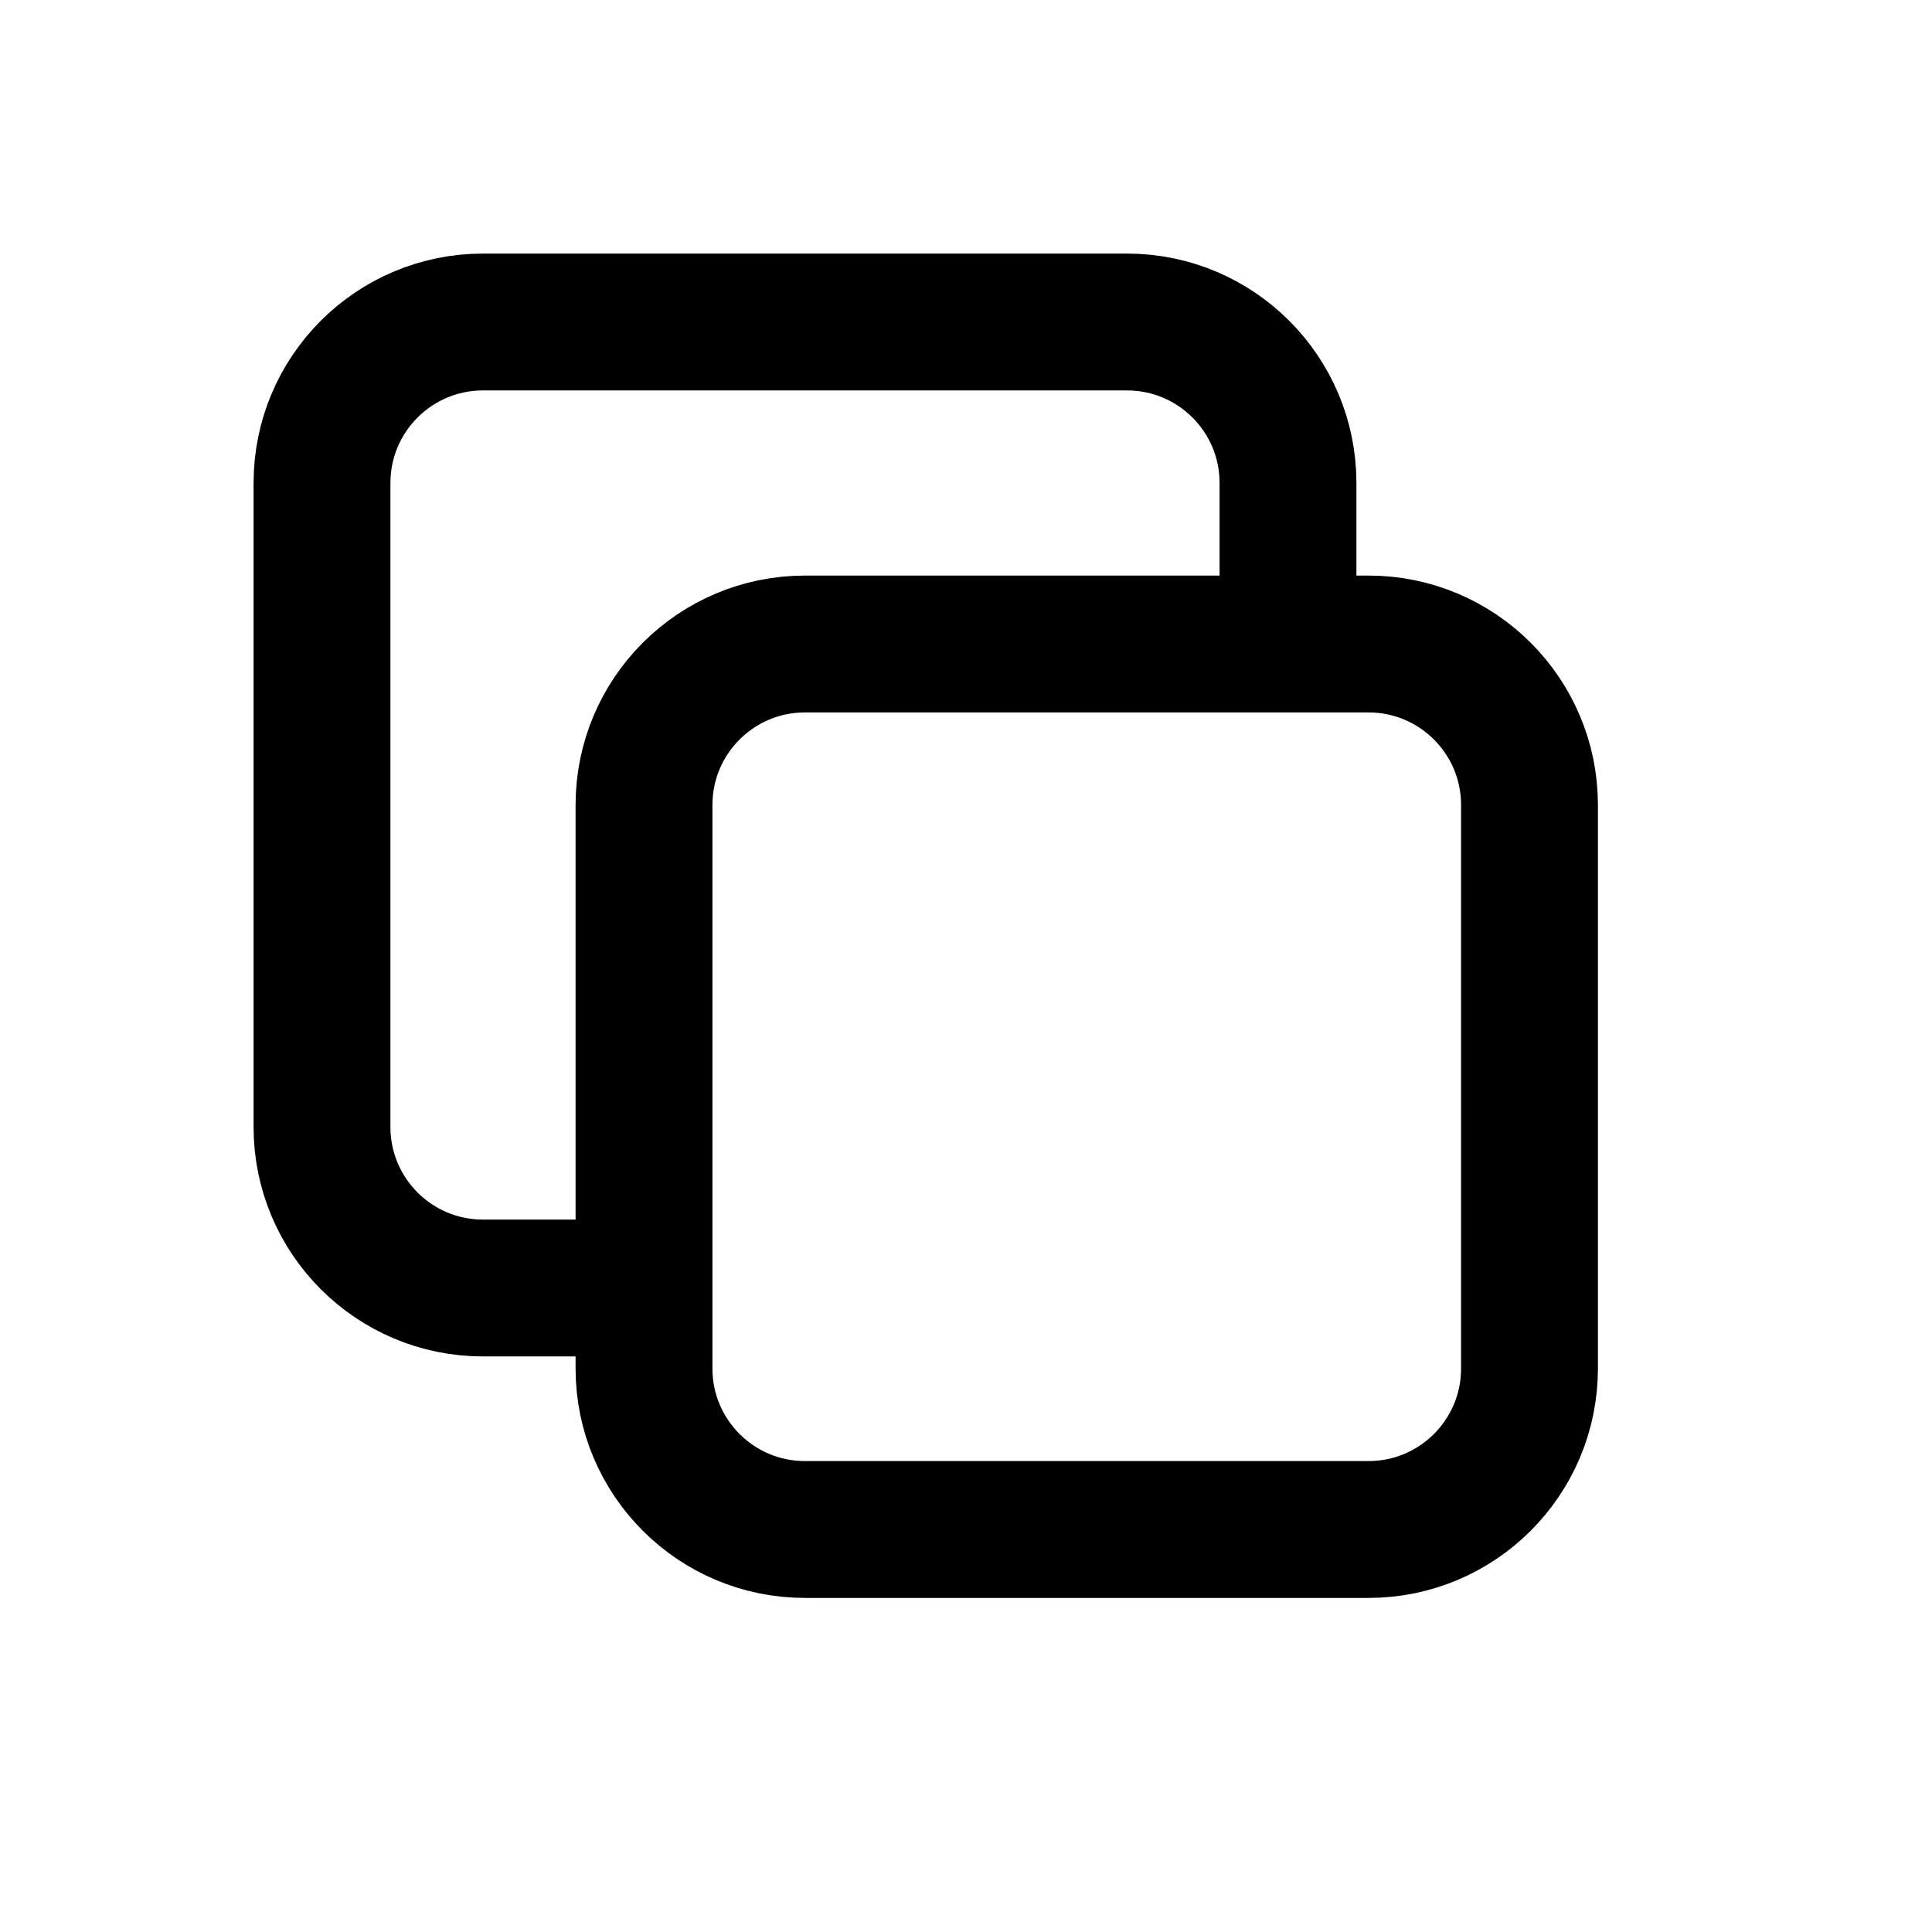
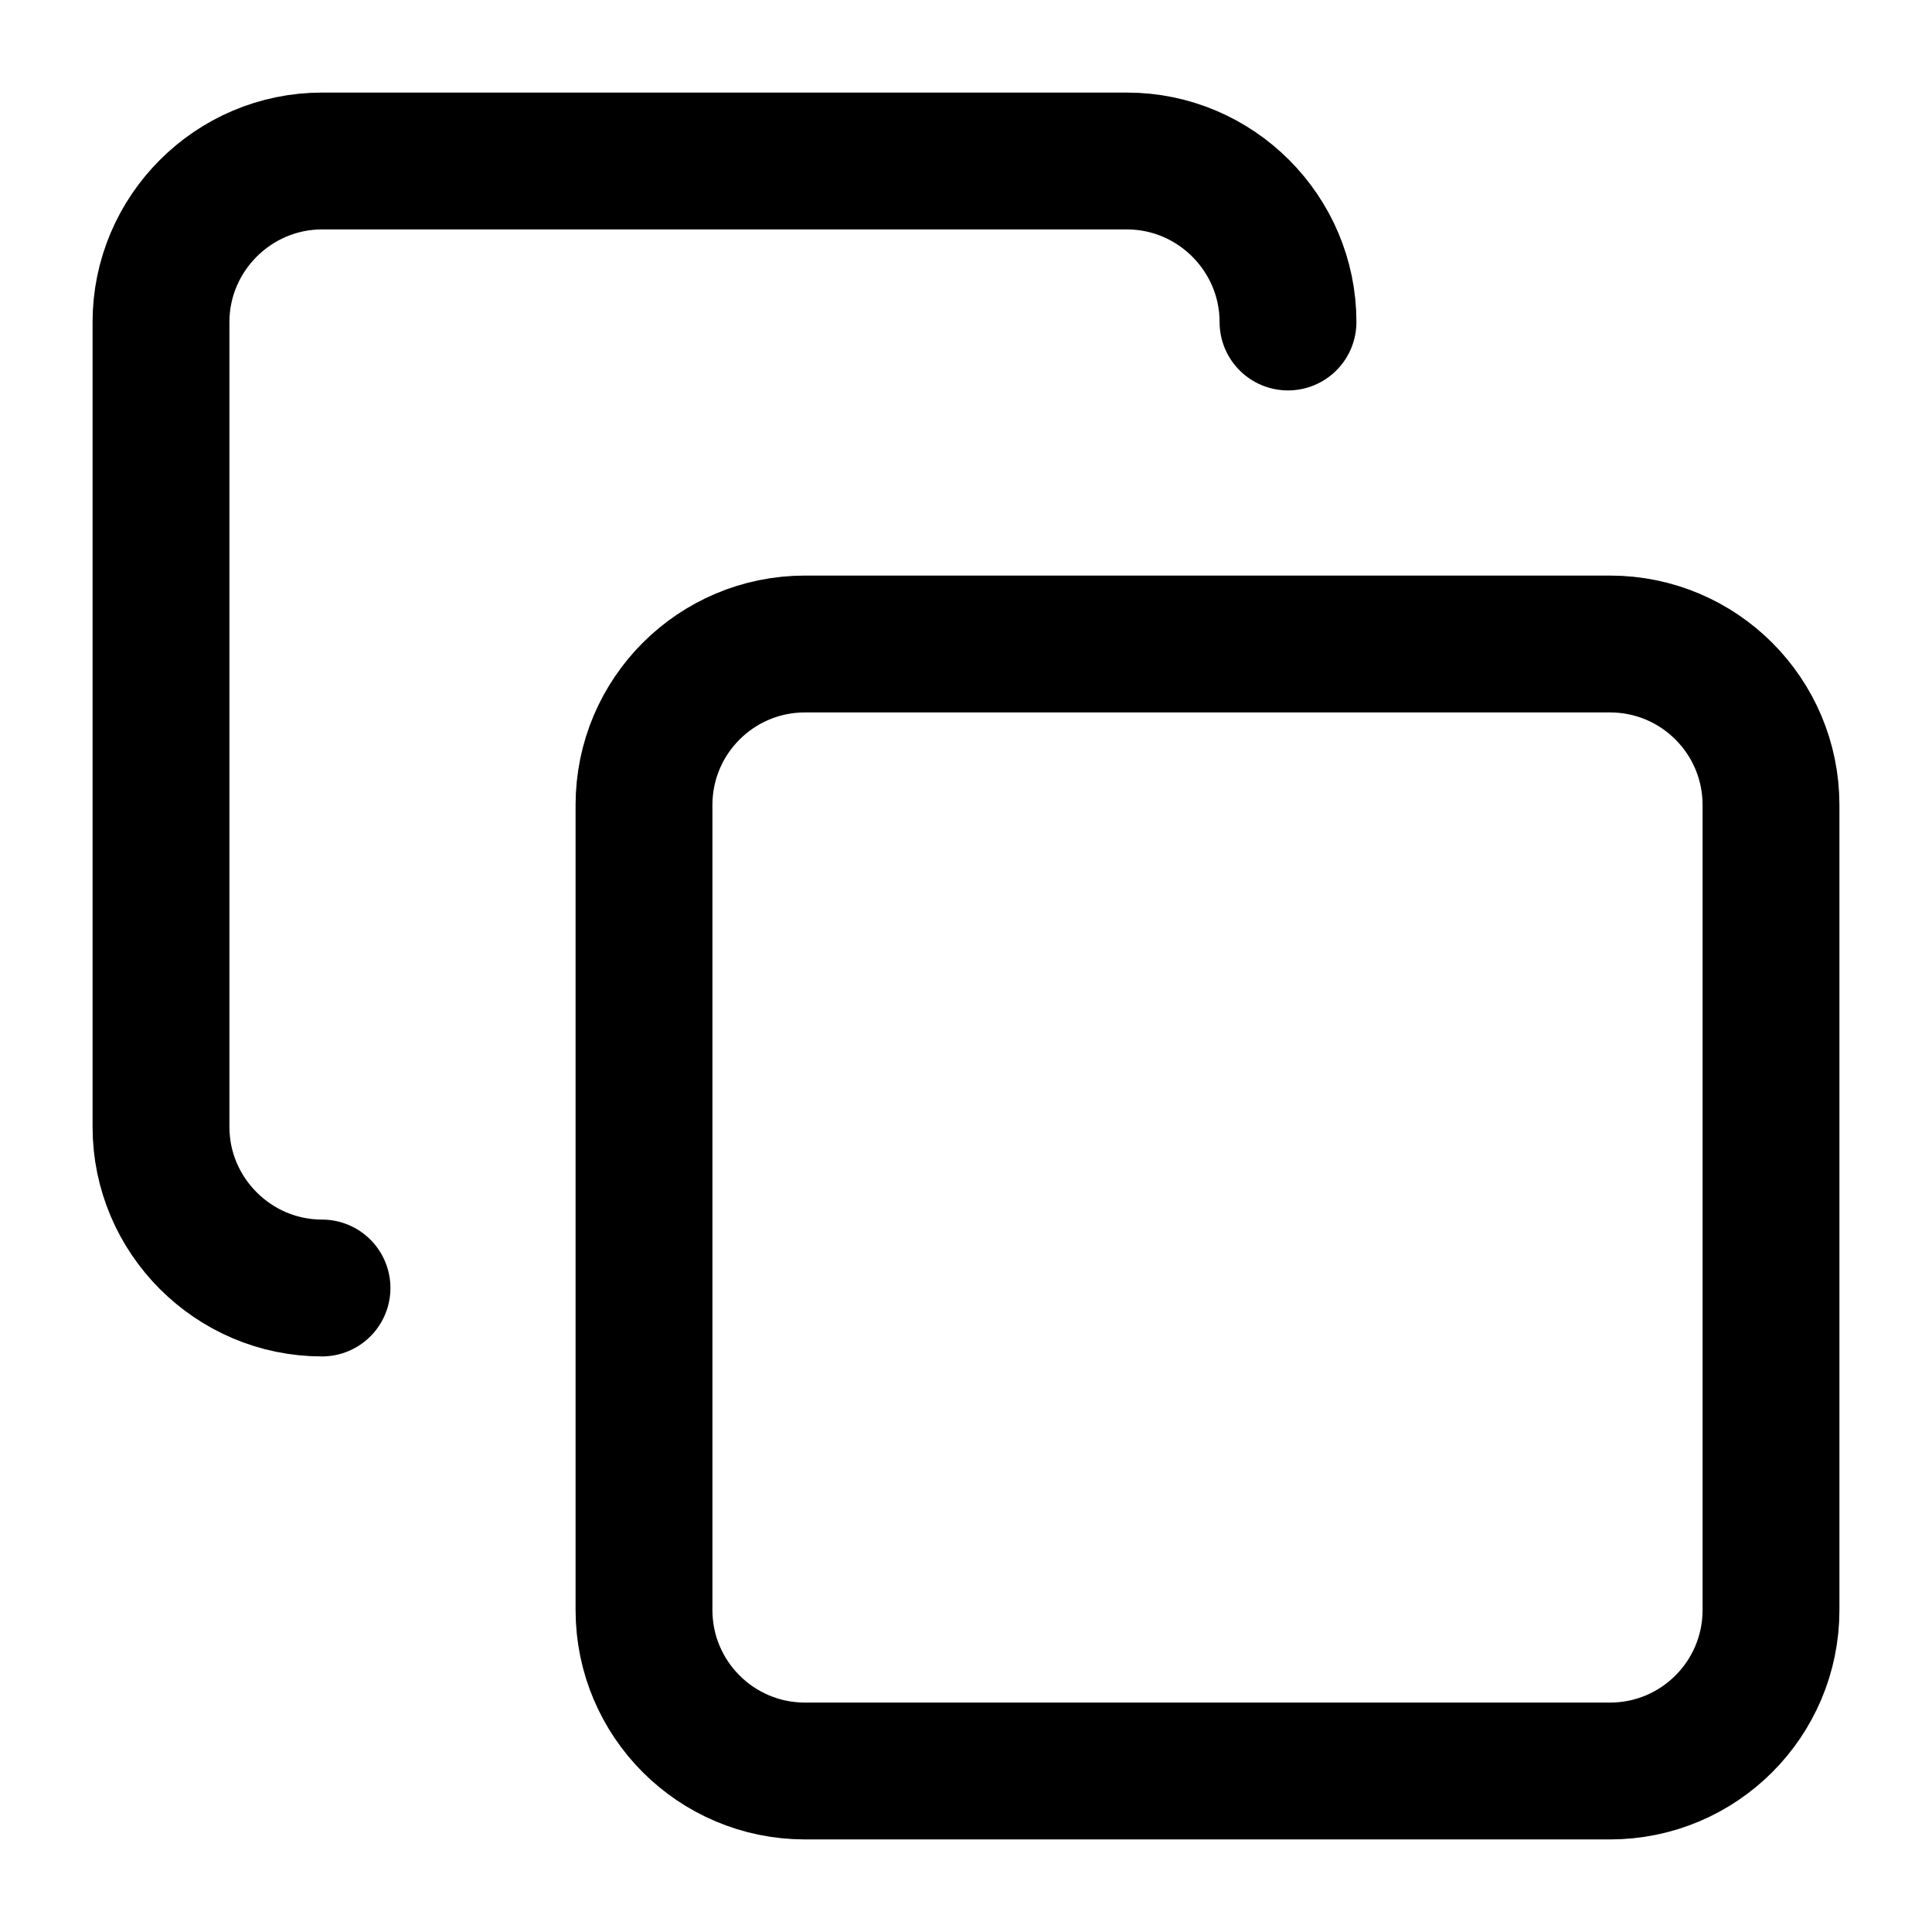
- <svg xmlns="http://www.w3.org/2000/svg" viewBox="0 0 24 24" fill="none">
-   <rect x="8" y="8" width="11" height="11" rx="2" stroke="currentColor" stroke-width="1.7" />
-   <path d="M16 8V6a2 2 0 0 0-2-2H6a2 2 0 0 0-2 2v8a2 2 0 0 0 2 2h2" stroke="currentColor" stroke-width="1.7" />
+ <svg xmlns="http://www.w3.org/2000/svg" viewBox="0 0 24 24" fill="none" stroke="currentColor" stroke-width="1.7" stroke-linecap="round" stroke-linejoin="round">
+   <rect width="14" height="14" x="8" y="8" rx="2" ry="2" />
+   <path d="M4 16c-1.1 0-2-.9-2-2V4c0-1.1.9-2 2-2h10c1.1 0 2 .9 2 2" />
</svg>
